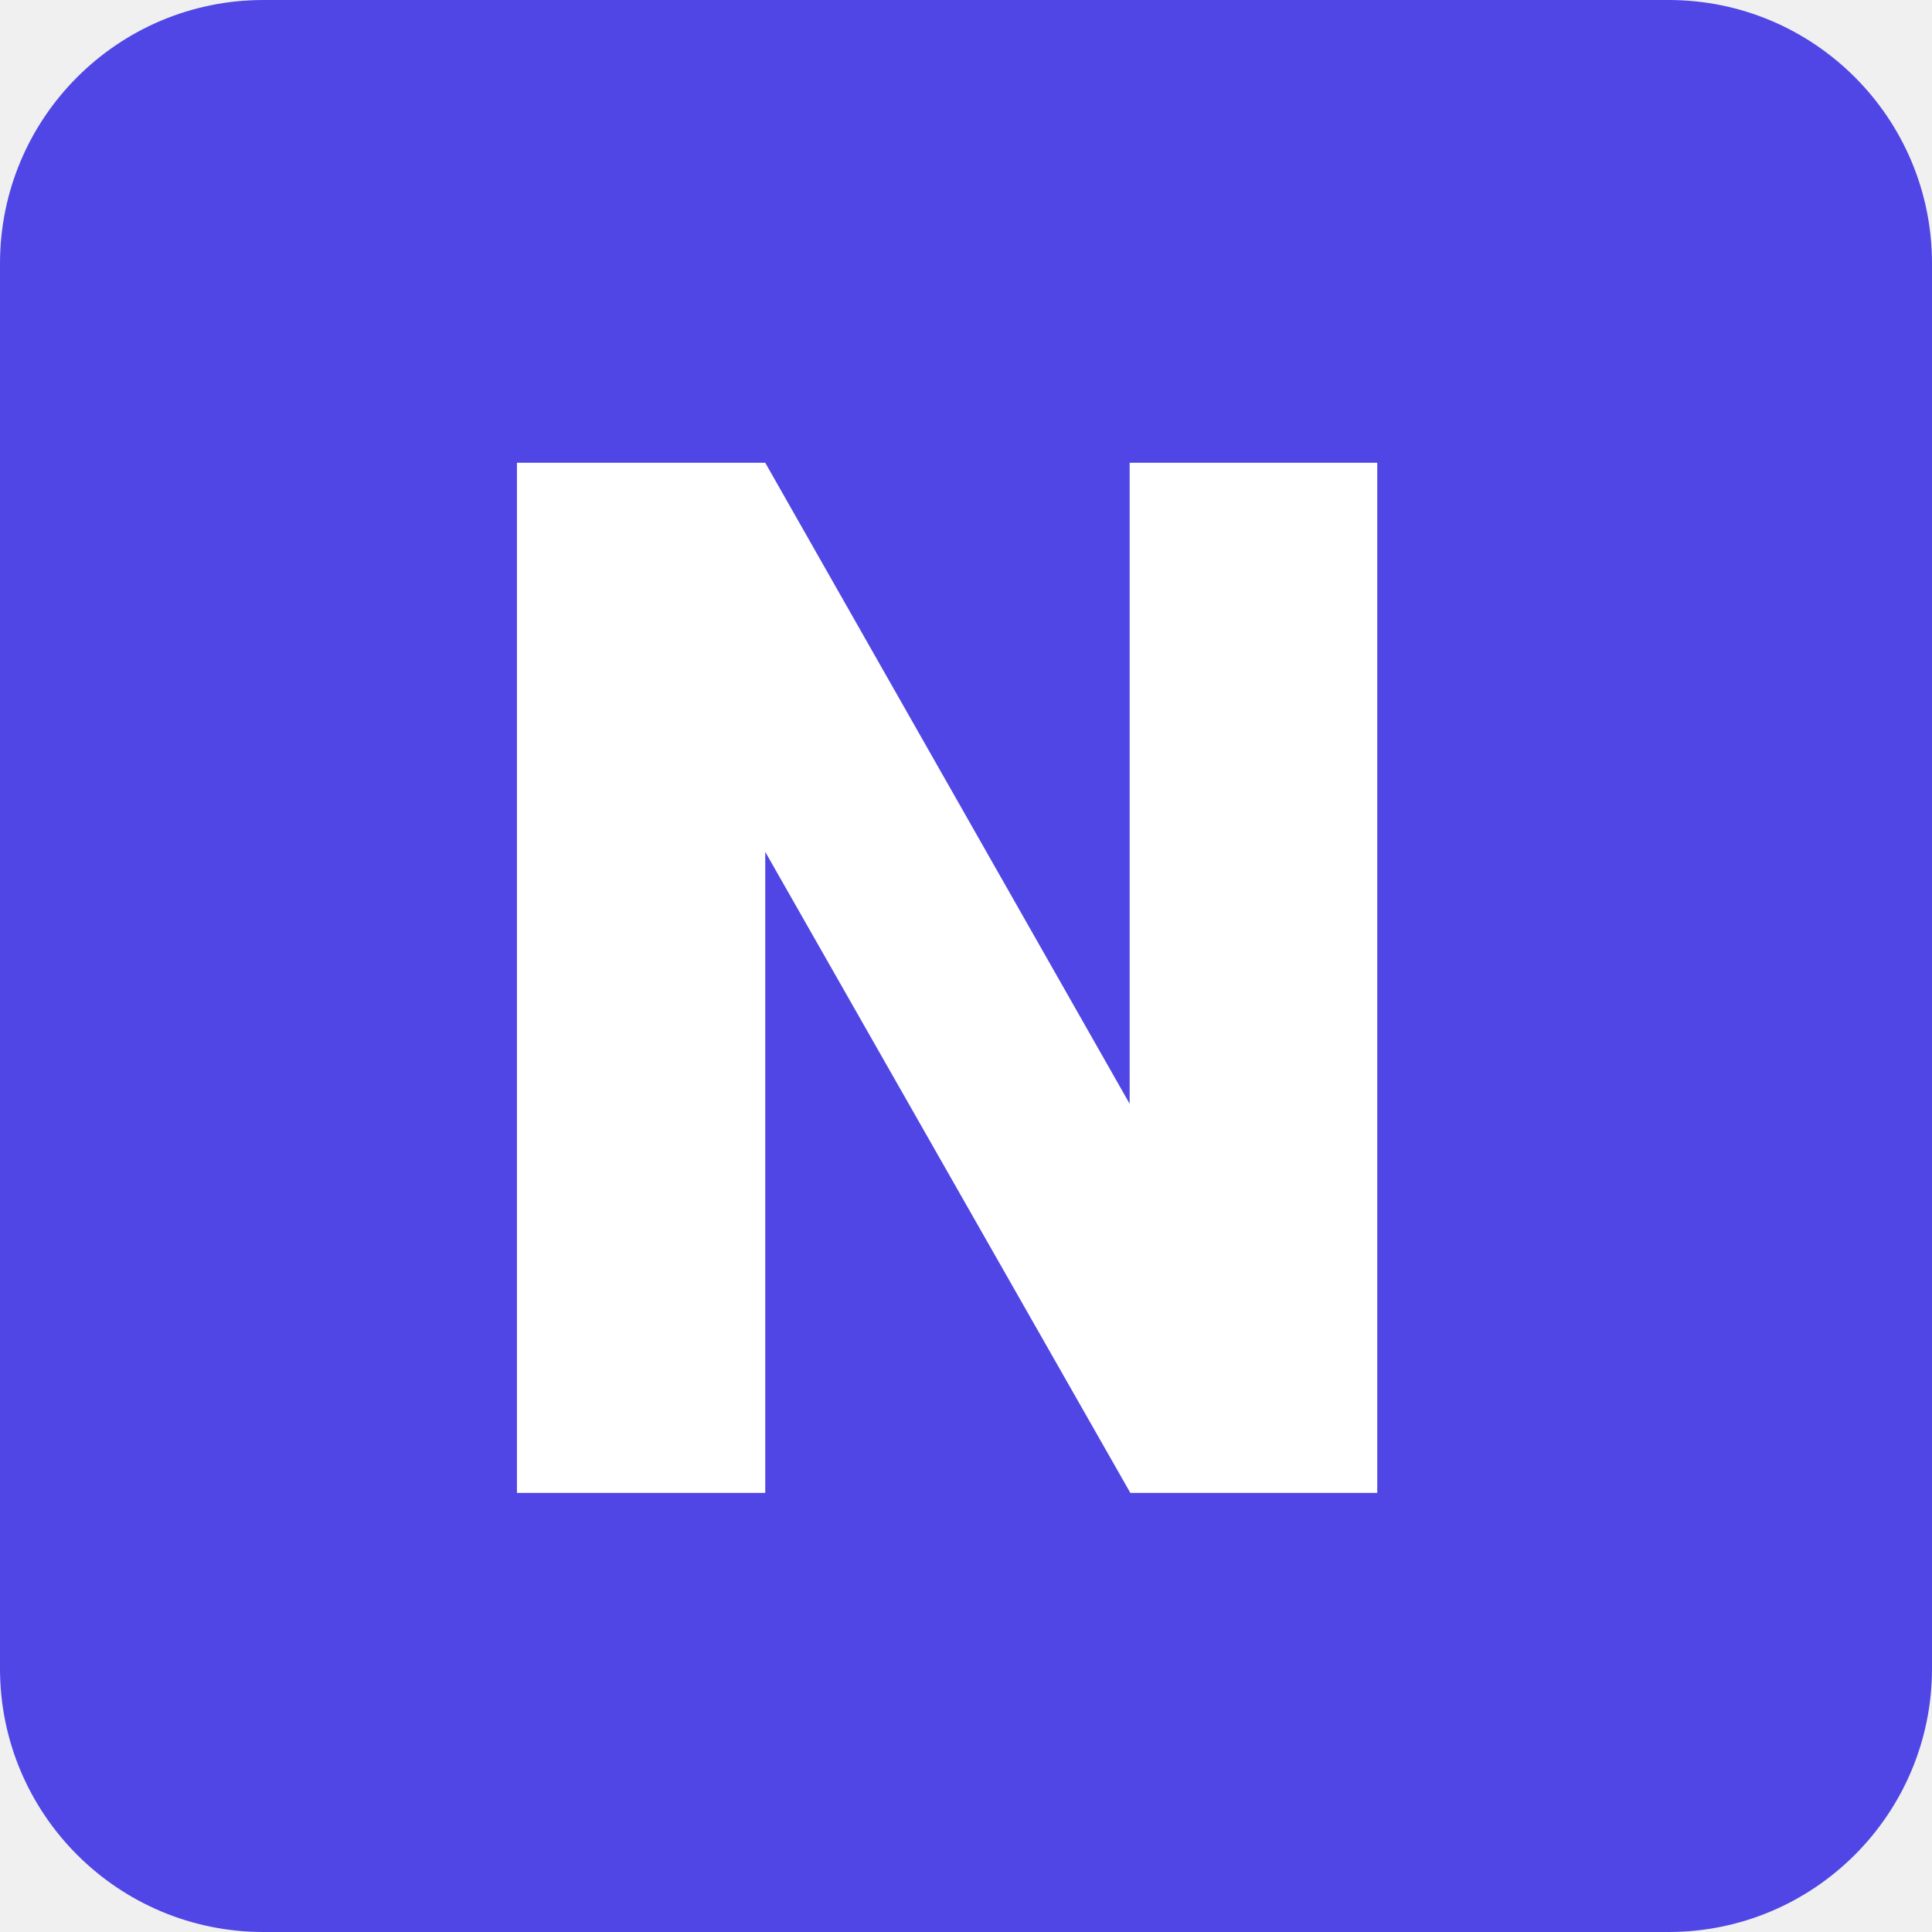
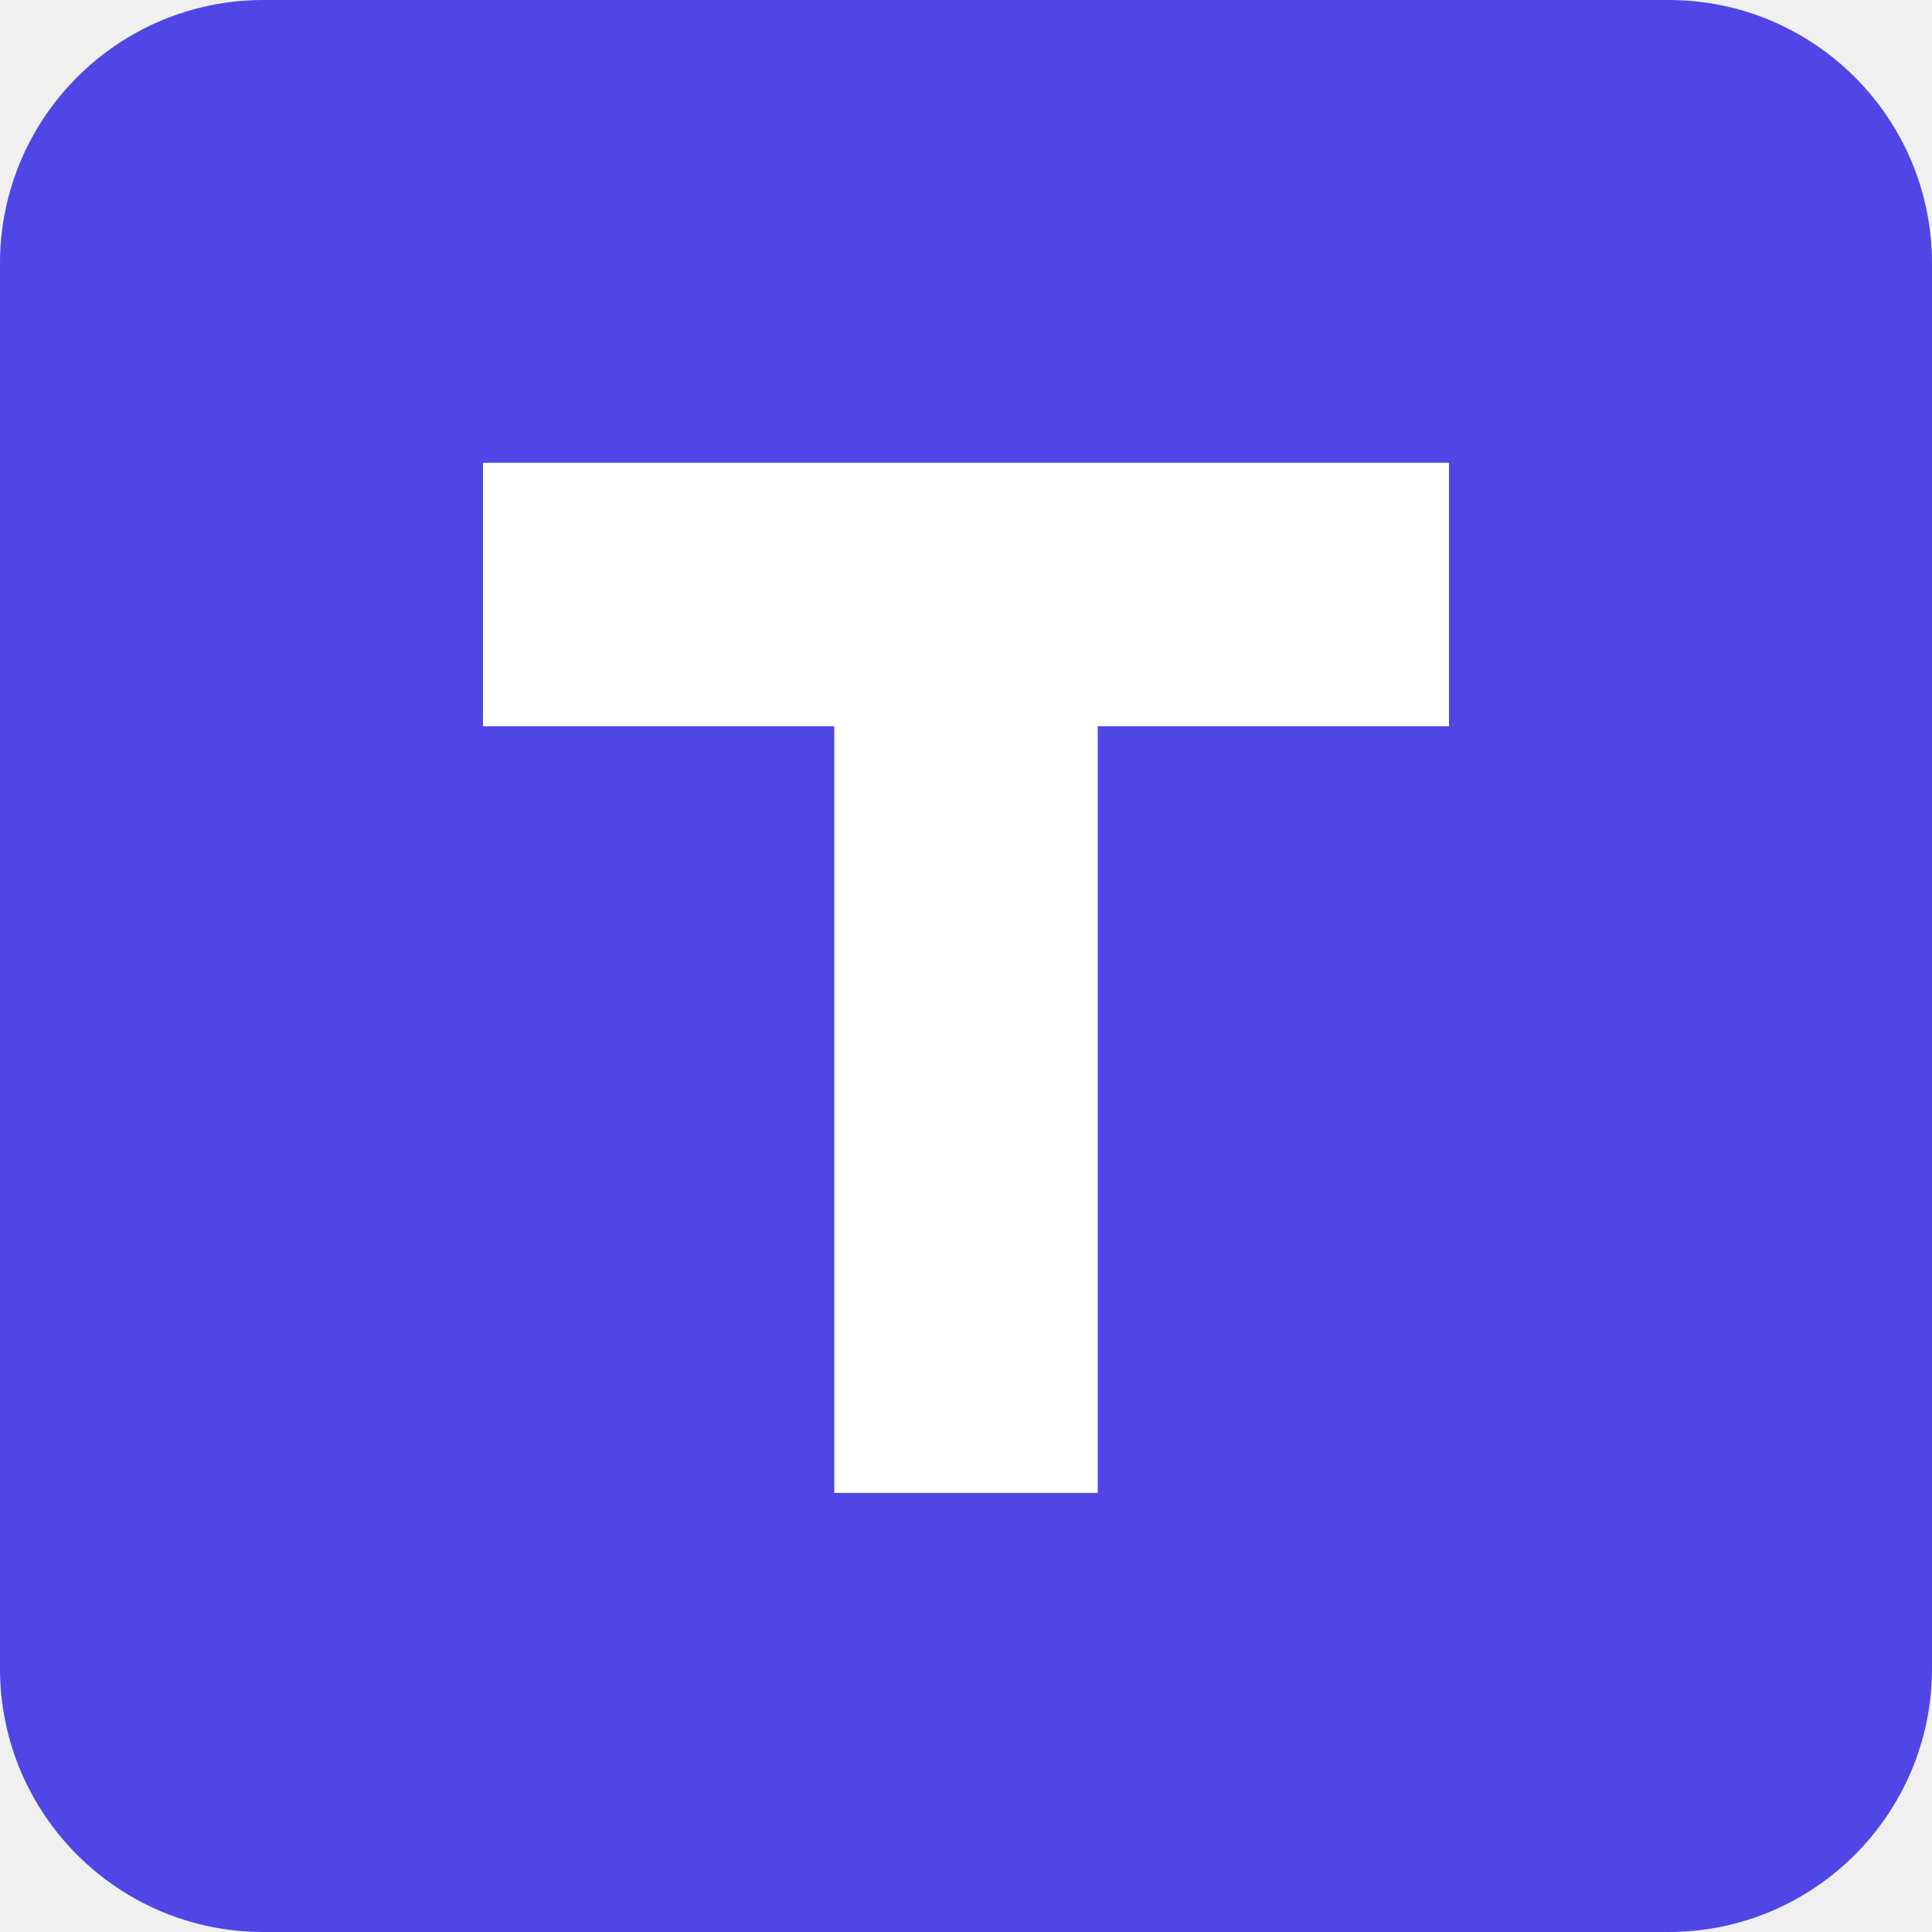
<svg xmlns="http://www.w3.org/2000/svg" width="44" height="44" viewBox="0 0 44 44" fill="none">
  <rect width="44" height="44" rx="6" fill="#4F46E5" />
-   <path d="M31.366 34H25.743L17.428 19.401V34H11.773V10.539H17.428L25.727 25.138V10.539H31.366V34Z" fill="white" />
+   <path d="M11 10.539H33V16.539H25V34H19V16.539H11V10.539Z" fill="white" />
</svg>
